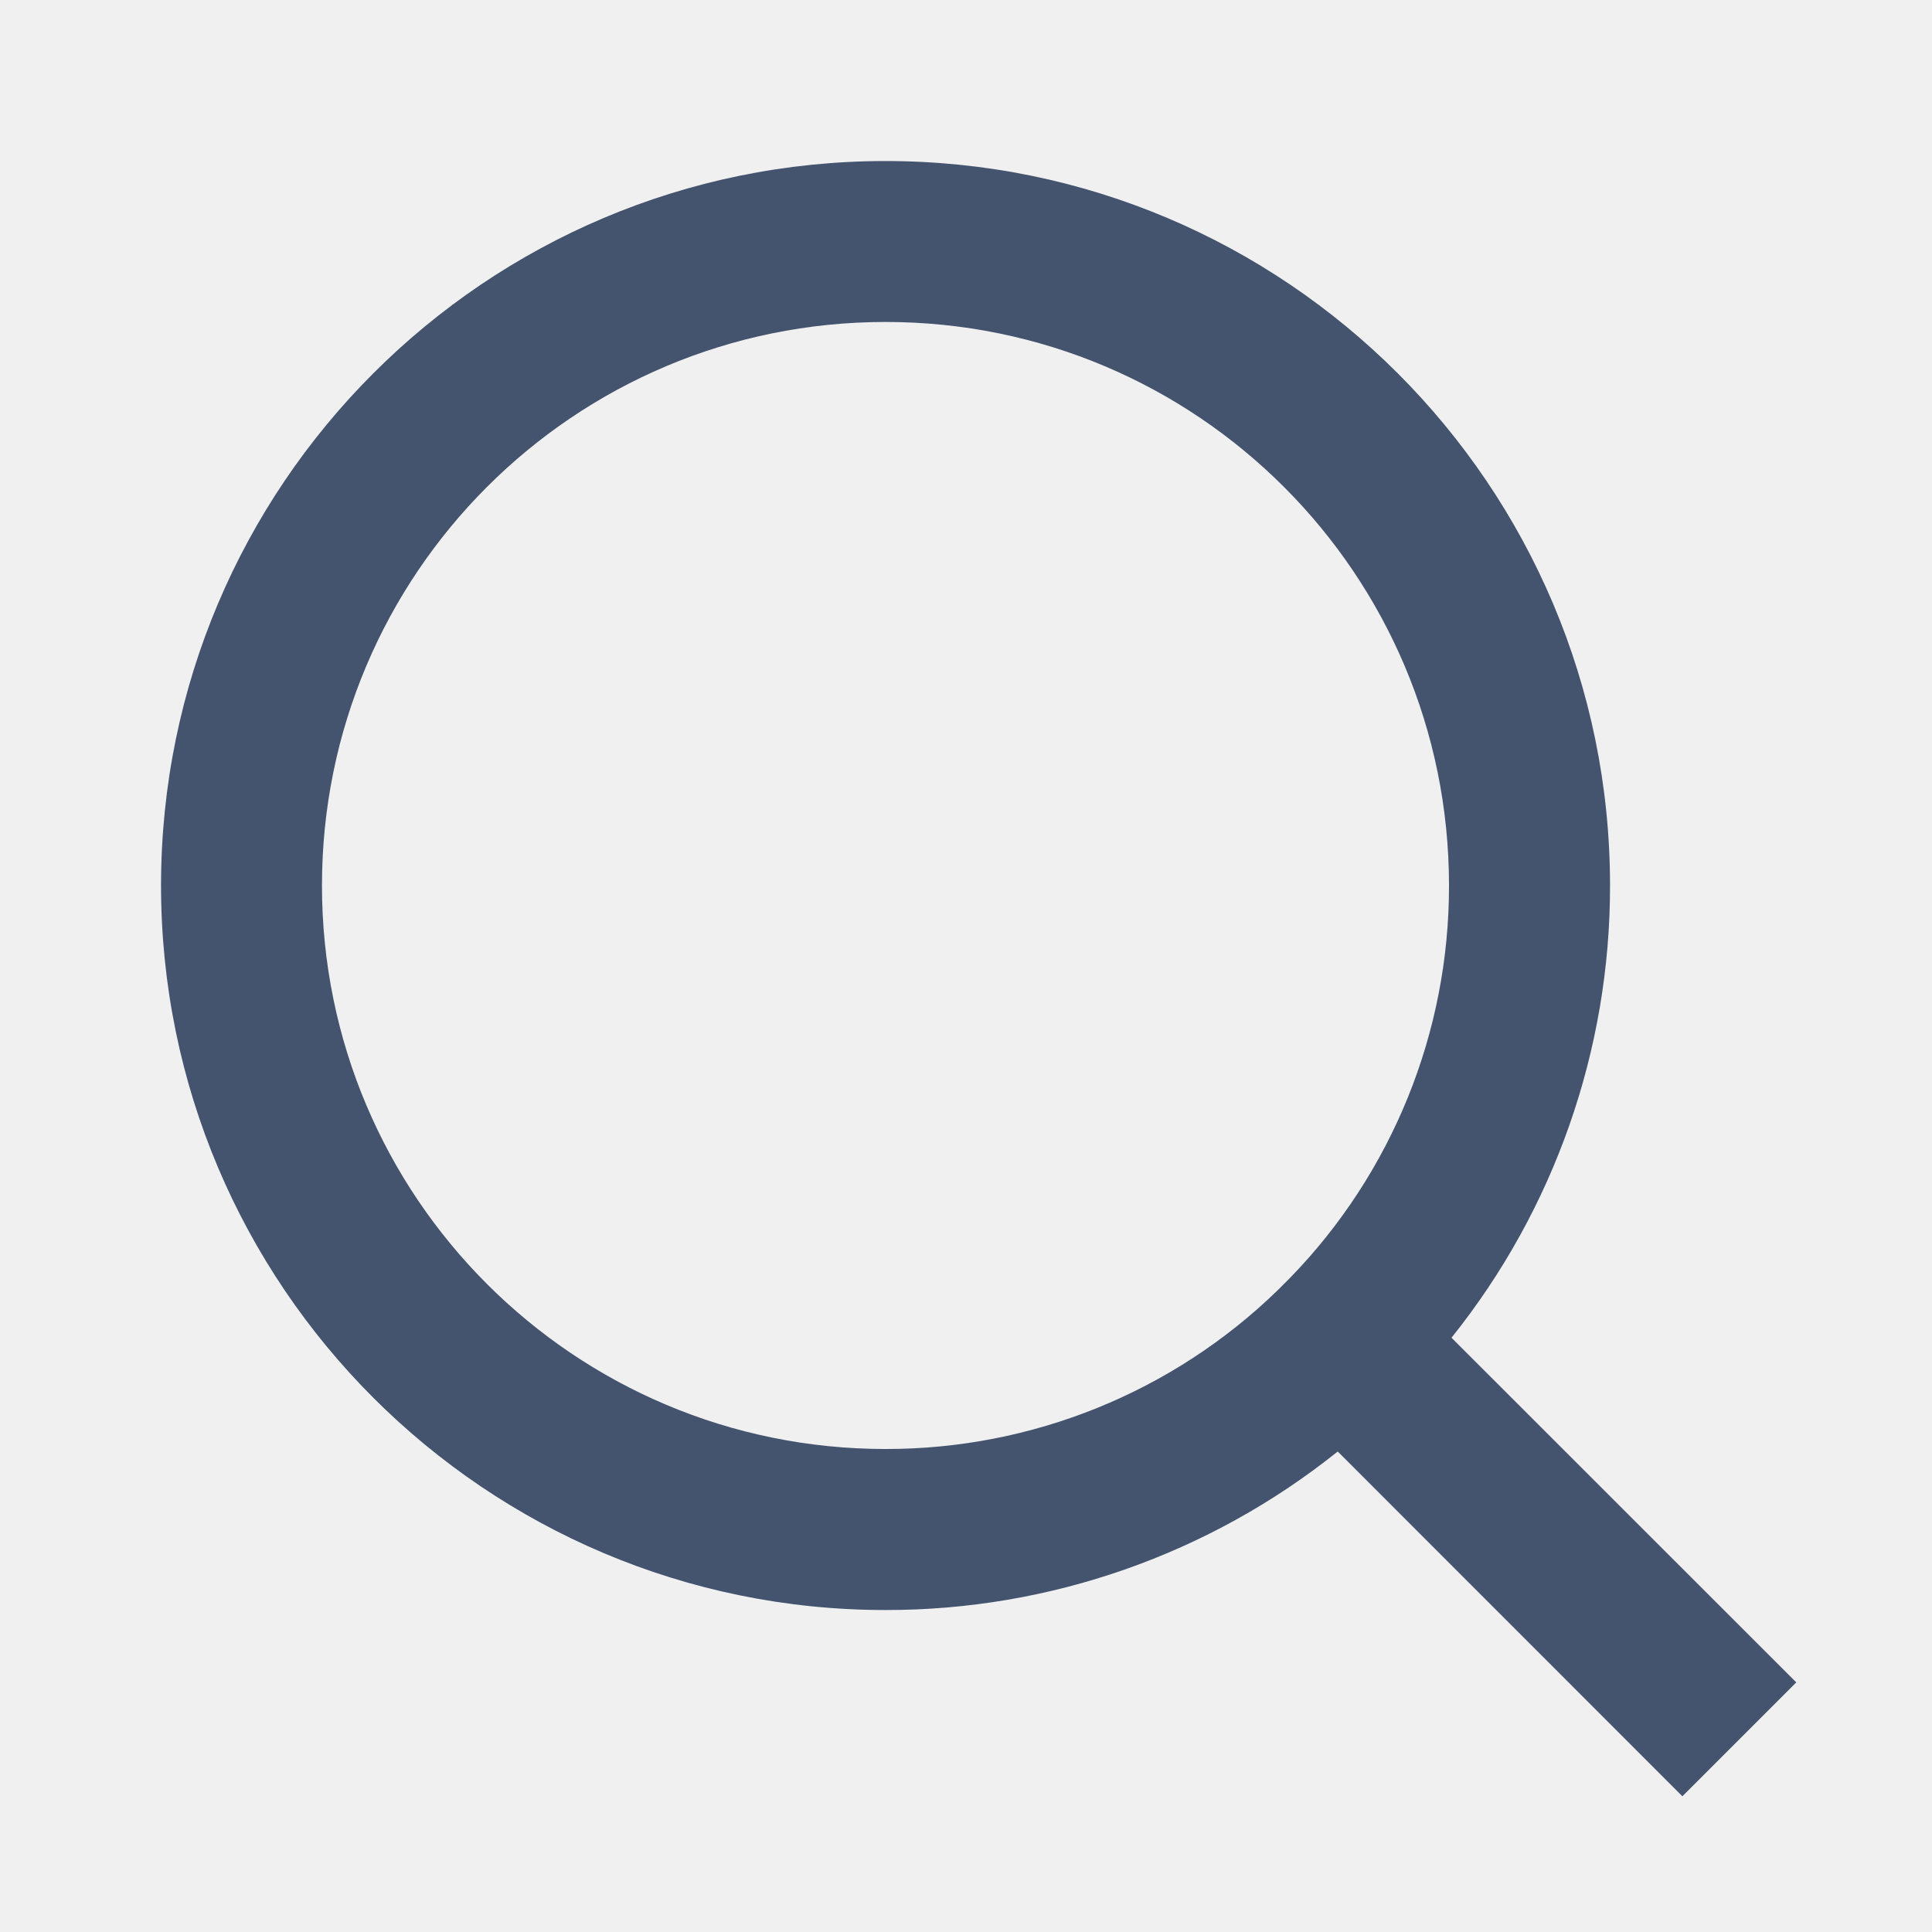
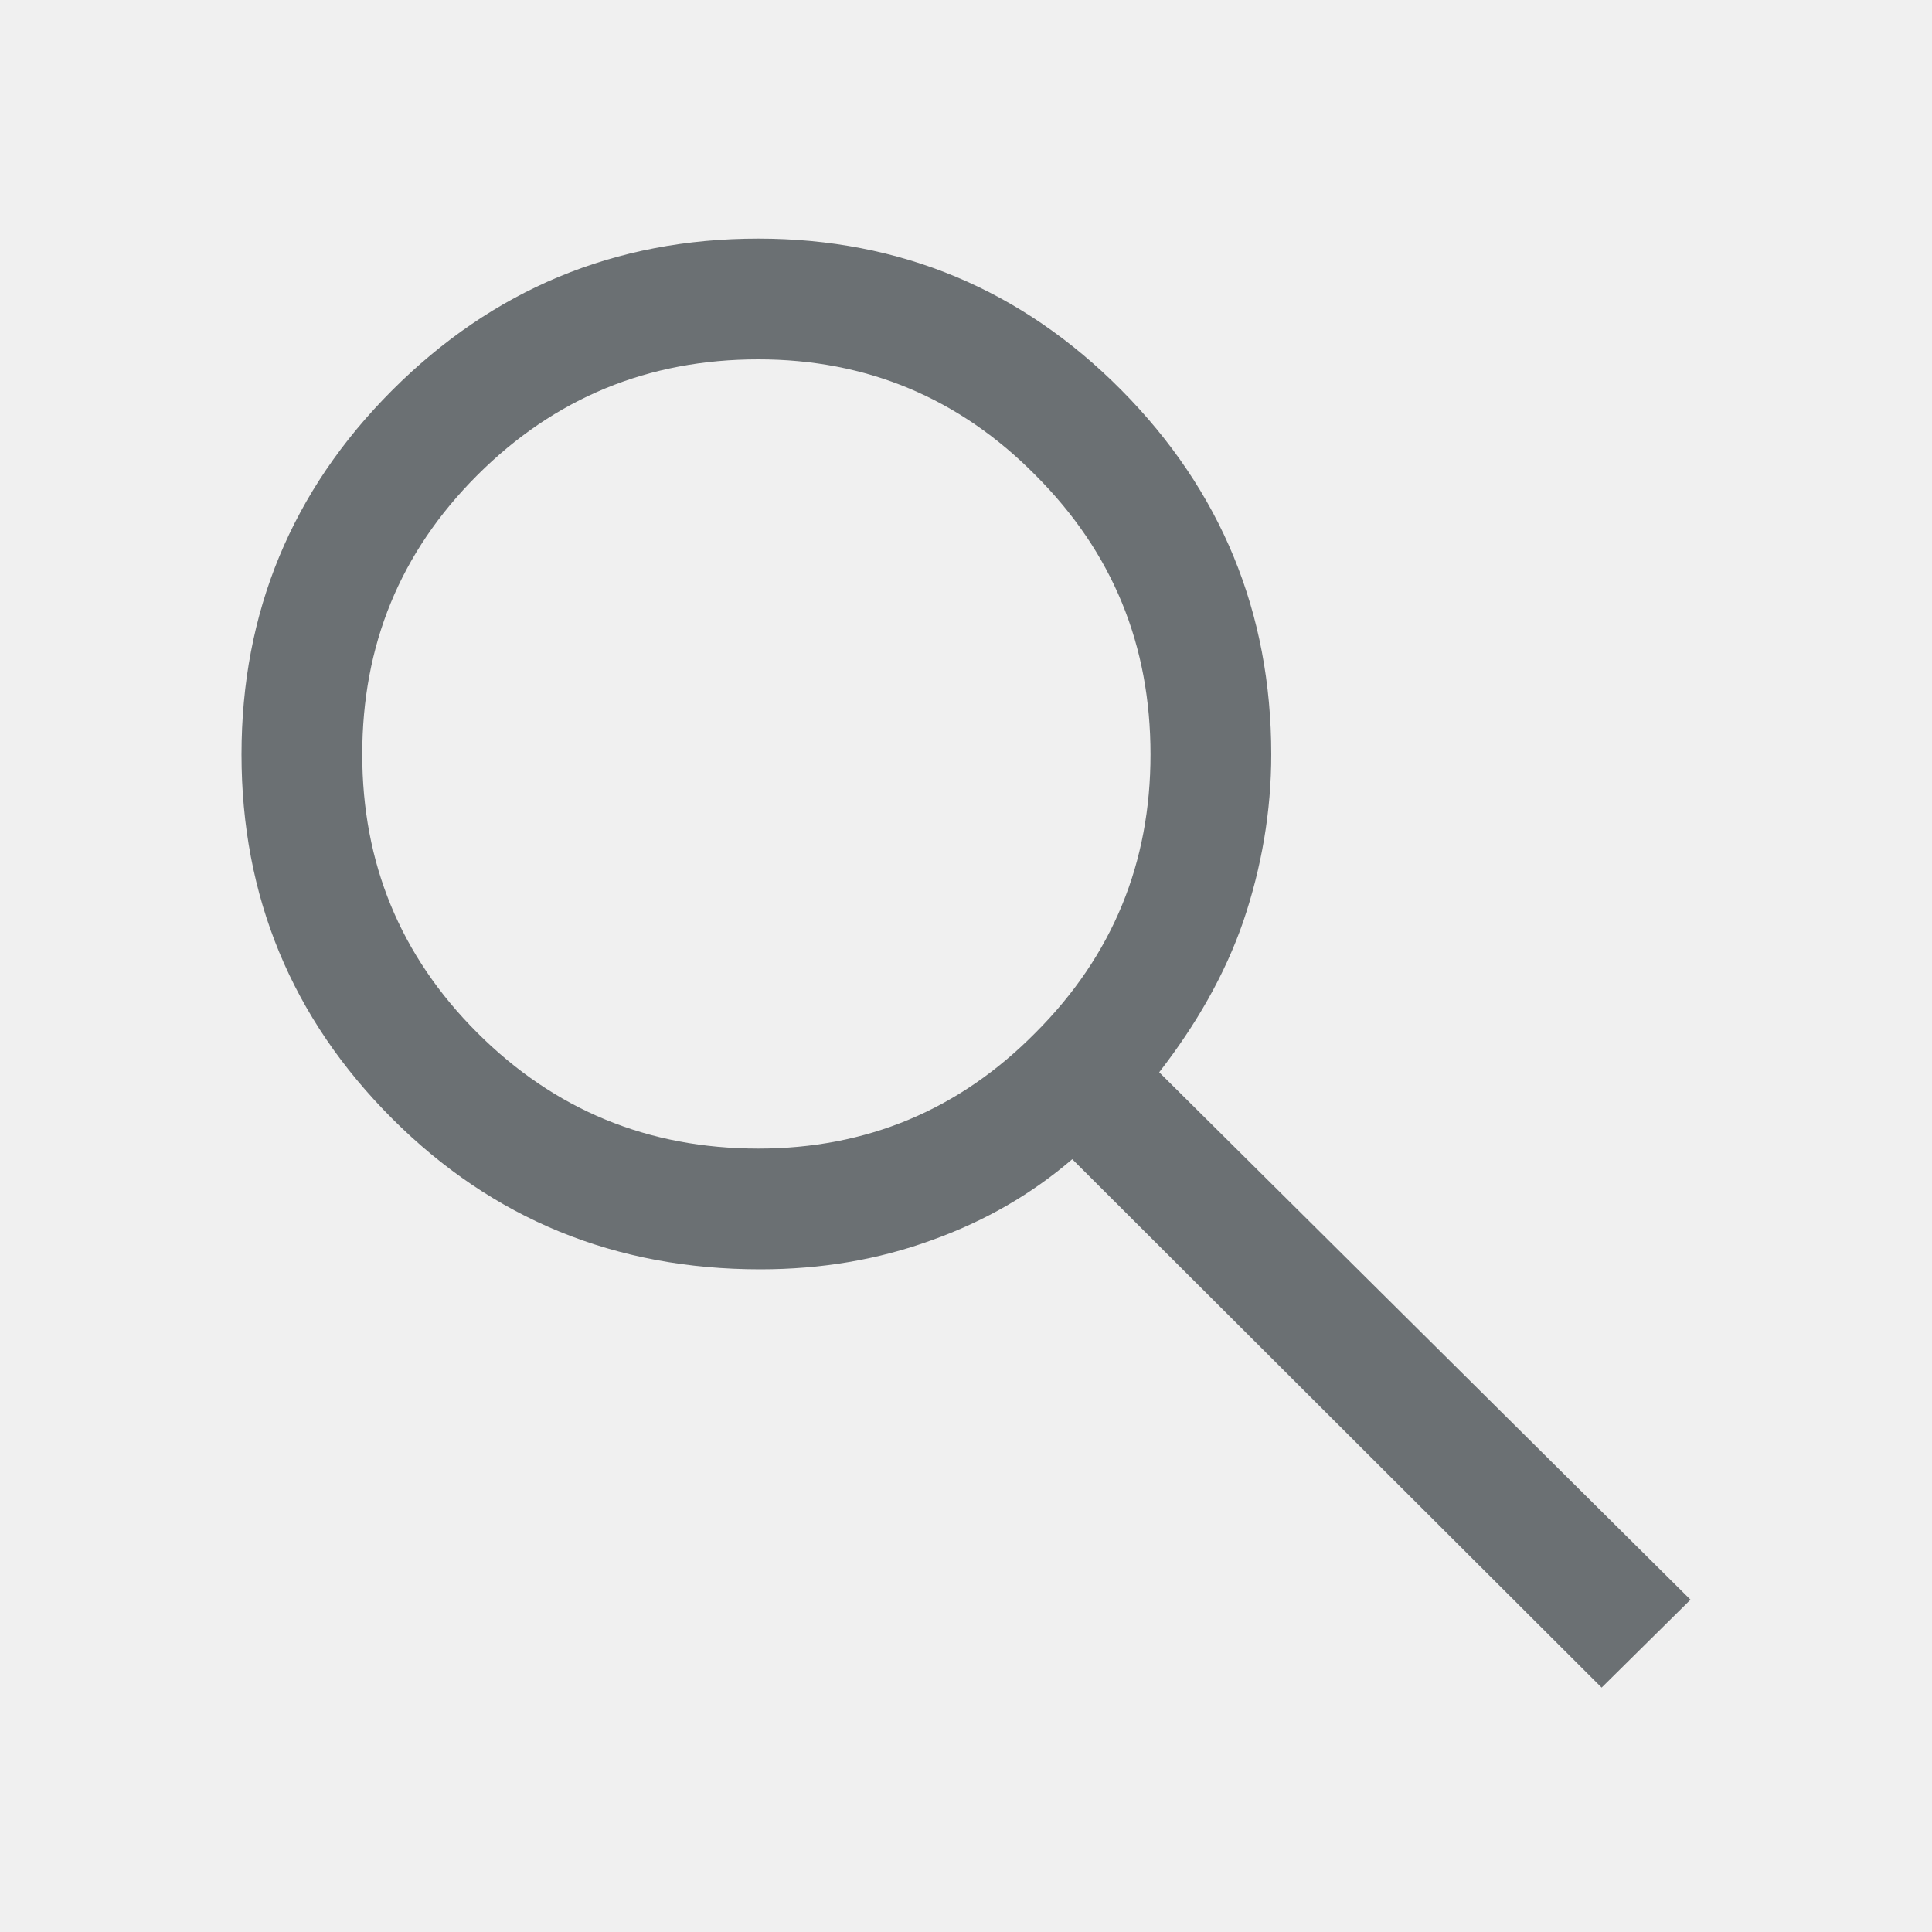
<svg xmlns="http://www.w3.org/2000/svg" width="20" height="20" viewBox="0 0 20 20" fill="none">
-   <path d="M15.026 13.848L18.595 17.416L17.416 18.595L13.848 15.026C12.52 16.09 10.868 16.669 9.167 16.667C5.027 16.667 1.667 13.307 1.667 9.167C1.667 5.027 5.027 1.667 9.167 1.667C13.307 1.667 16.667 5.027 16.667 9.167C16.669 10.868 16.09 12.52 15.026 13.848ZM13.354 13.229C14.412 12.142 15.002 10.684 15 9.167C15 5.943 12.389 3.333 9.167 3.333C5.943 3.333 3.333 5.943 3.333 9.167C3.333 12.389 5.943 15 9.167 15C10.684 15.002 12.142 14.412 13.229 13.354L13.354 13.229V13.229Z" fill="#44546F" />
+   <defs>
+     <clipPath id="clip2_6">
+       <rect id="search_FILL0_wght400_GRAD0_opsz48" width="20" height="20" fill="white" fill-opacity="0" />
+     </clipPath>
+   </defs>
+   <rect id="search_FILL0_wght400_GRAD0_opsz48" width="20" height="20" fill="#FFFFFF" fill-opacity="0" />
+   <g clip-path="url(#clip2_6)">
+     <path id="Vector" d="M16.58 17.47L11.1 12C10.68 12.36 10.2 12.64 9.64 12.84C9.09 13.04 8.5 13.14 7.87 13.14C6.37 13.14 5.1 12.62 4.06 11.58C3.02 10.54 2.5 9.28 2.5 7.81C2.5 6.34 3.02 5.08 4.06 4.04C5.1 3 6.36 2.47 7.85 2.47C9.32 2.47 10.58 3 11.61 4.04C12.64 5.08 13.16 6.34 13.16 7.81C13.16 8.4 13.06 8.98 12.87 9.54C12.68 10.09 12.38 10.61 12 11.1L17.5 16.56L16.58 17.47ZM7.85 11.89C8.97 11.89 9.93 11.49 10.72 10.69C11.52 9.89 11.91 8.93 11.91 7.81C11.91 6.68 11.52 5.72 10.72 4.92C9.93 4.12 8.97 3.72 7.85 3.72C6.71 3.72 5.74 4.12 4.94 4.92C4.14 5.72 3.75 6.68 3.75 7.81C3.75 8.93 4.14 9.89 4.94 10.69C5.74 11.49 6.71 11.89 7.85 11.89Z" fill="#6B7073" fill-opacity="1" fill-rule="nonzero" />
+   </g>
</svg>
